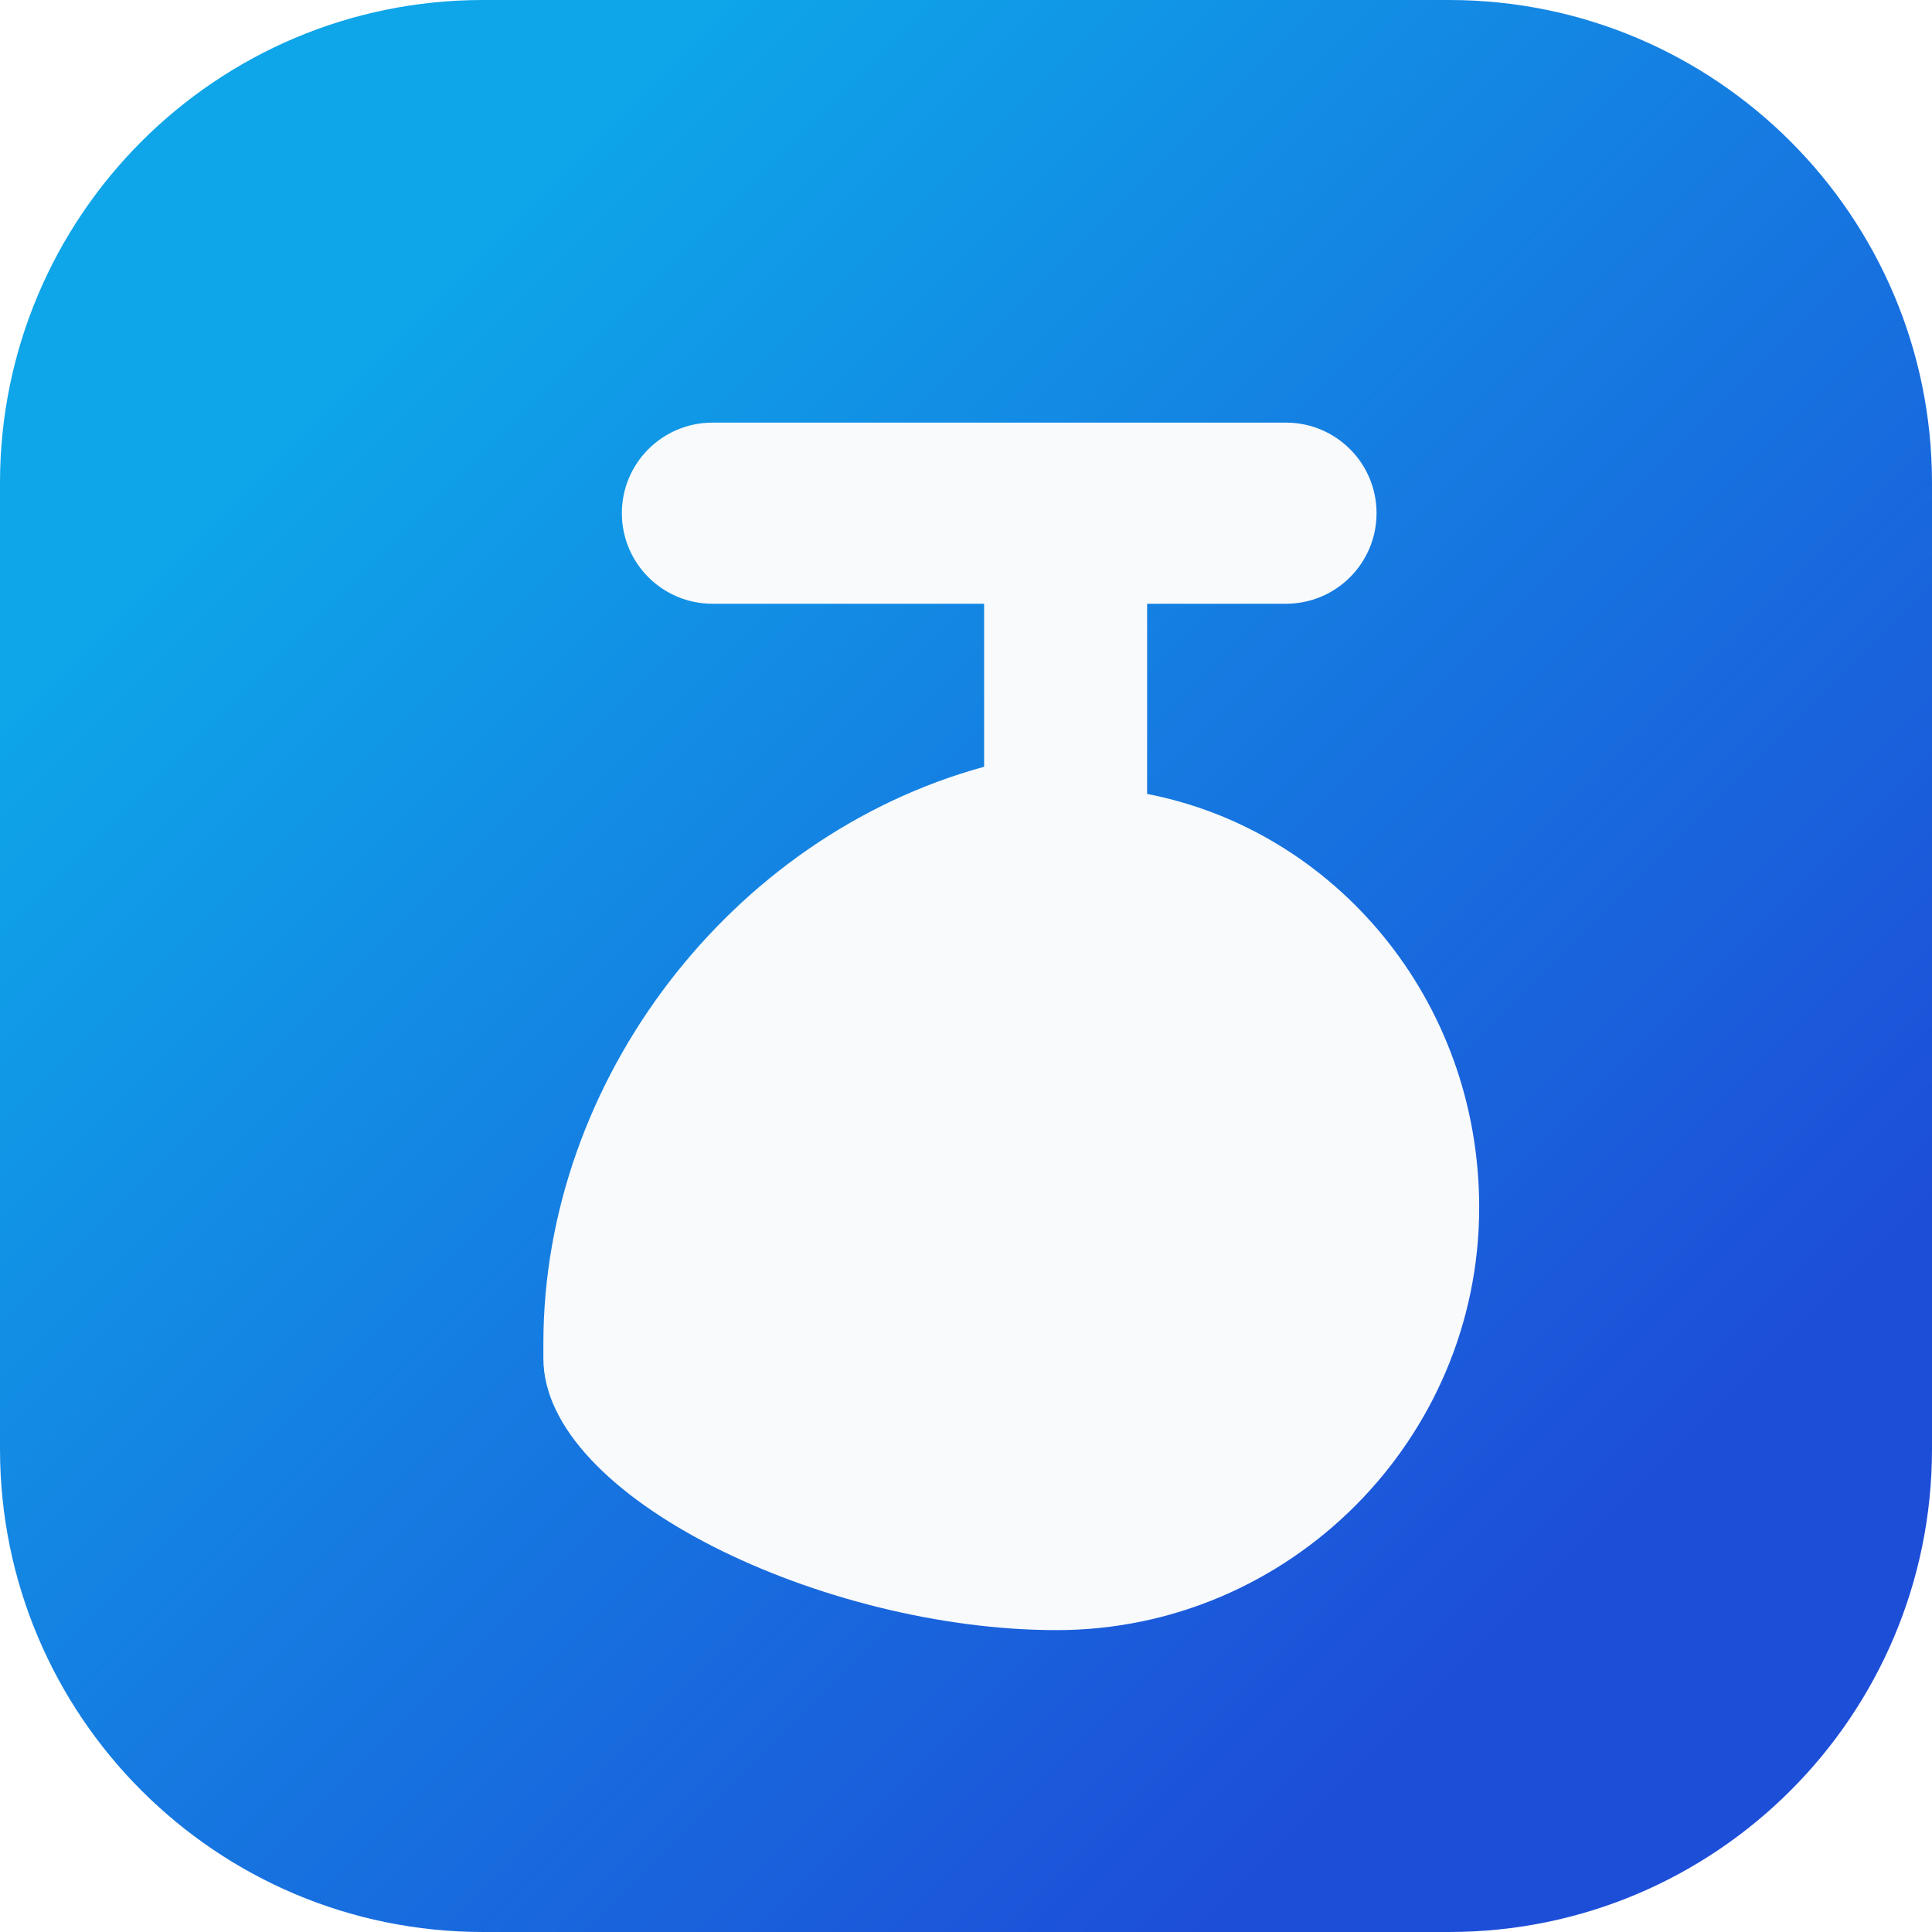
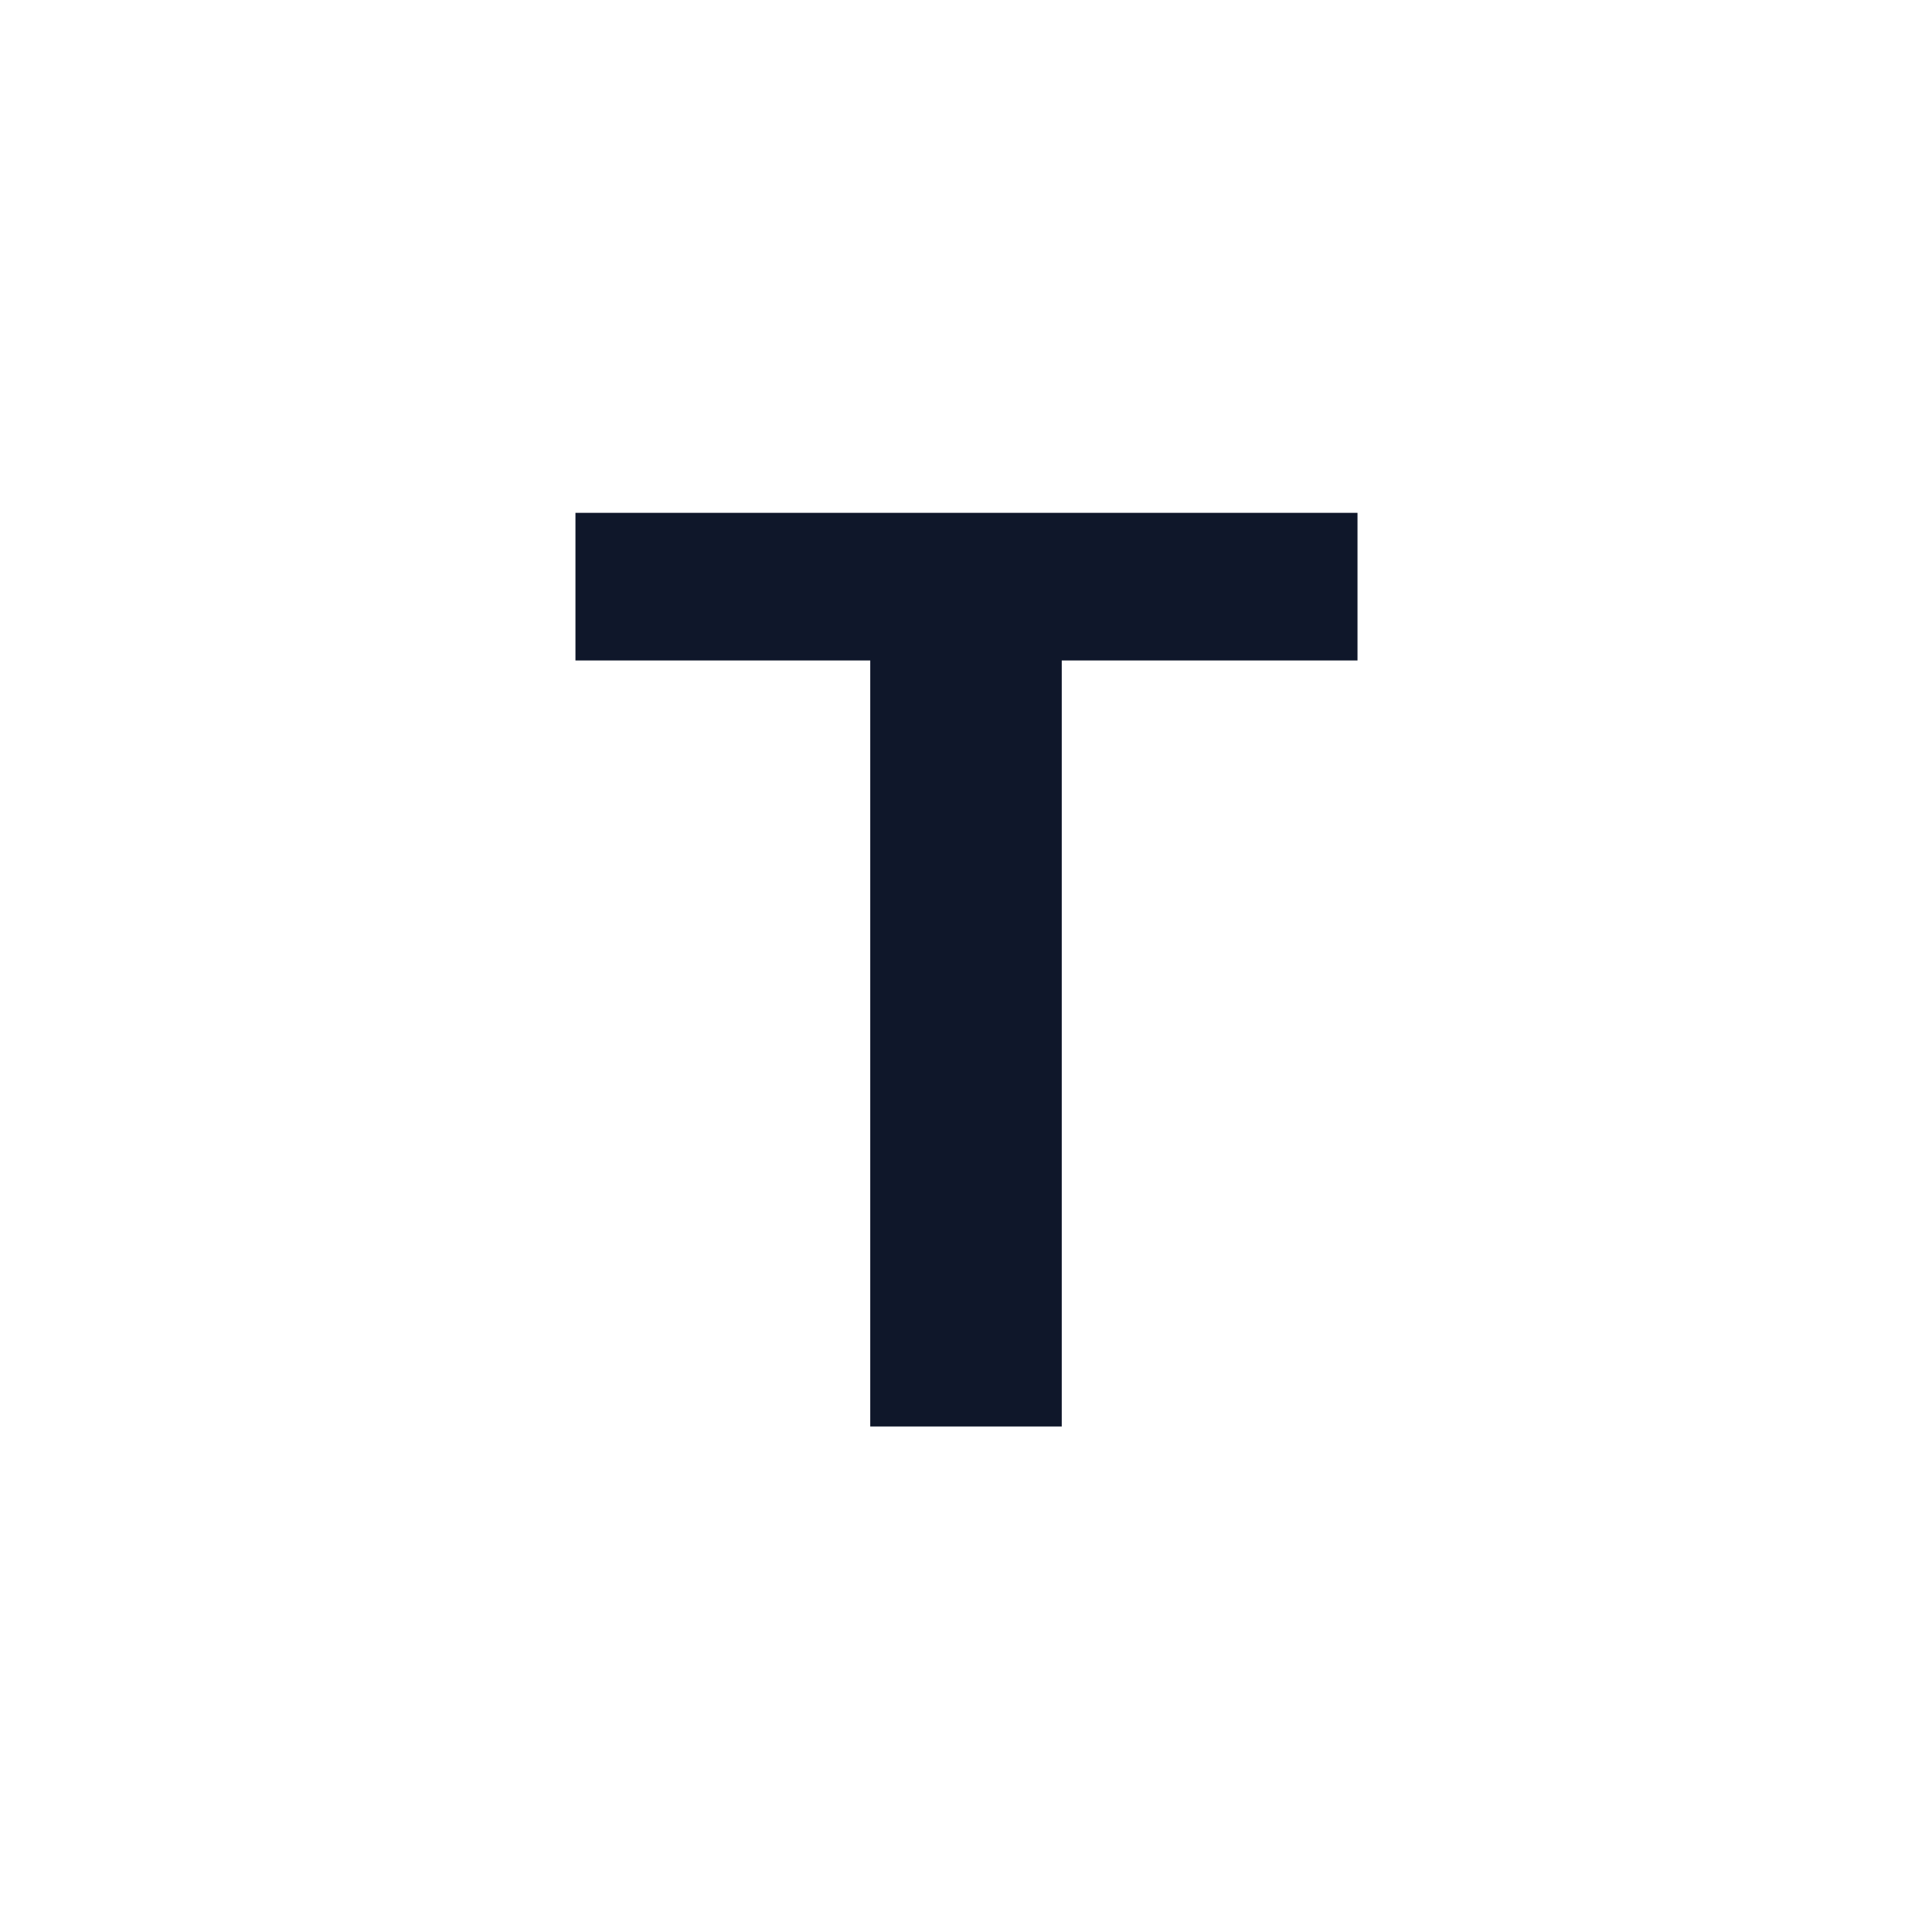
<svg xmlns="http://www.w3.org/2000/svg" viewBox="0 0 64 64" role="img" aria-labelledby="title">
-   <defs>
-     <linearGradient id="g" x1="12" x2="52" y1="12" y2="52" gradientUnits="userSpaceOnUse">
-       <stop stop-color="#0ea5e9" />
-       <stop offset="1" stop-color="#1d4ed8" />
-     </linearGradient>
-   </defs>
-   <rect width="64" height="64" rx="16" fill="url(#g)" />
-   <path fill="#f8fafc" d="M18 44.5c0-8.7 6.2-16.8 14.6-19.1V20h-9a3 3 0 0 1 0-6h19a3 3 0 1 1 0 6h-4.6v6.3c6.2 1.2 11 6.8 11 13.7 0 7.7-6.3 14-14 14s-17-4.4-17-9z" />
+   <text x="50%" y="50%" text-anchor="middle" dominant-baseline="central" font-family="'Segoe UI', Arial, sans-serif" font-size="44" font-weight="700" fill="#0f172a">
+     T
+   </text>
</svg>
